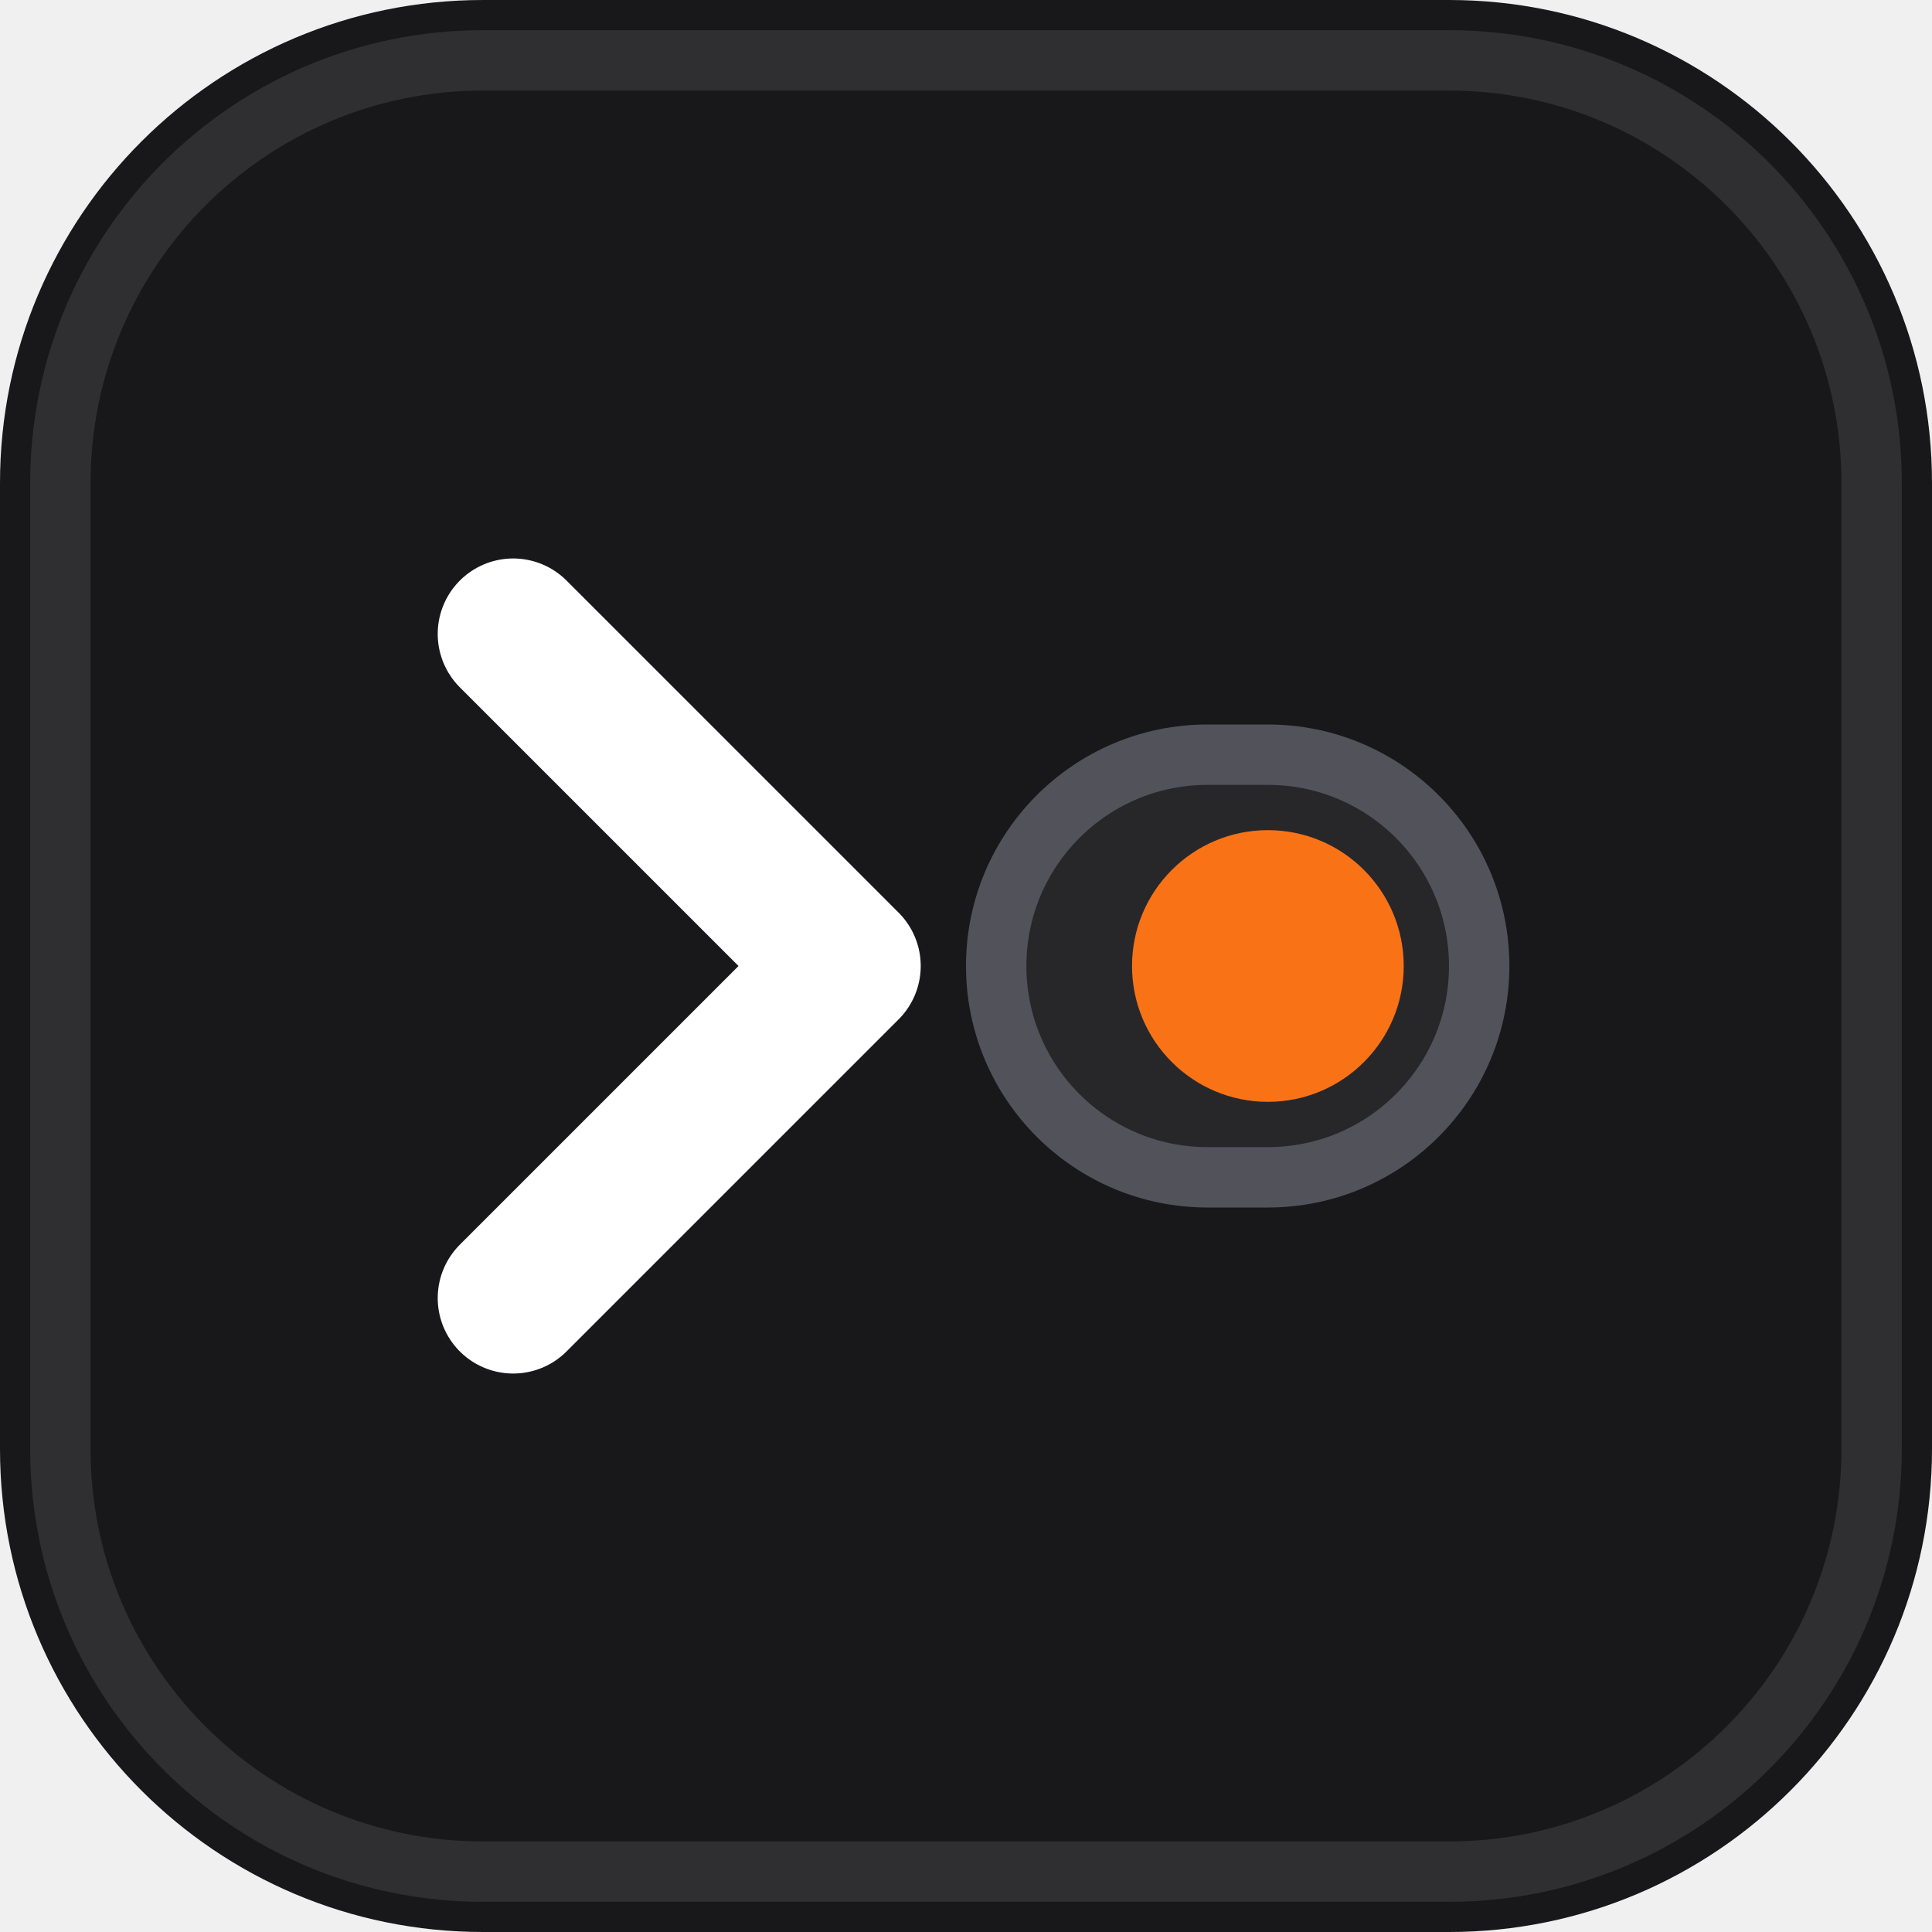
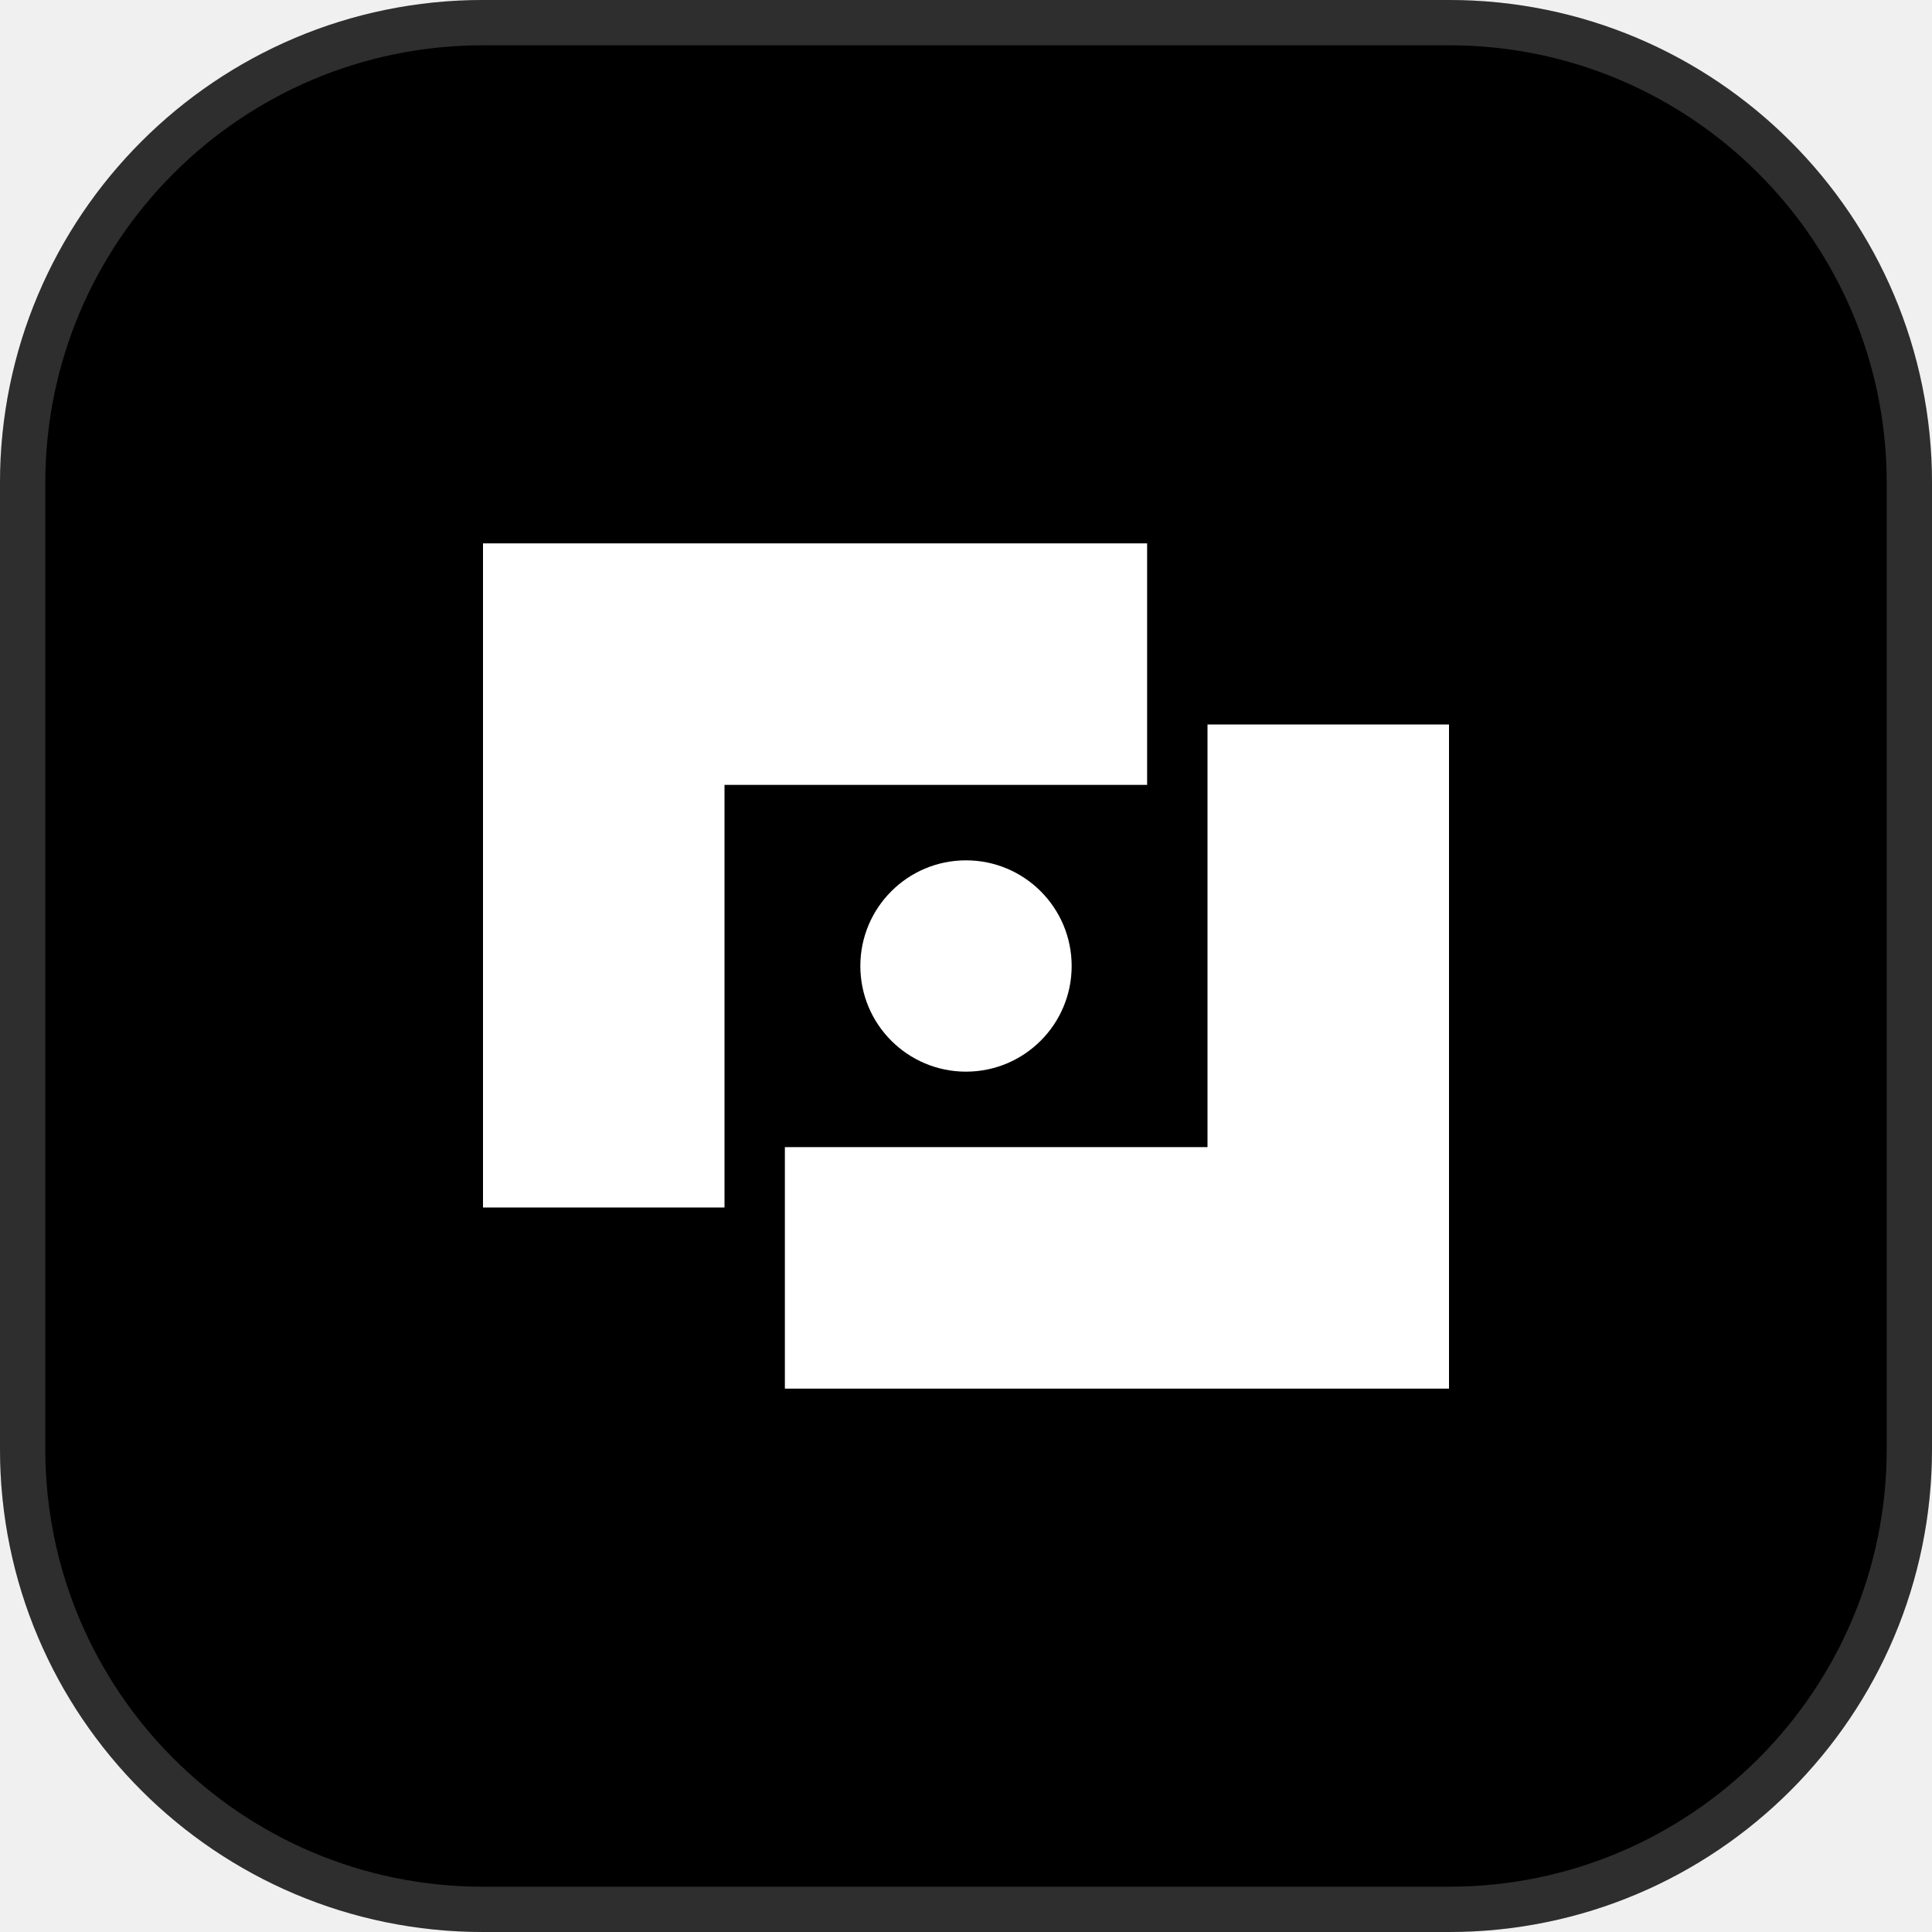
<svg xmlns="http://www.w3.org/2000/svg" viewBox="0 0 64 64" fill="none">
-   <rect width="64" height="64" rx="16" fill="#18181B" />
-   <rect x="2" y="2" width="60" height="60" rx="14" stroke="white" stroke-opacity="0.1" stroke-width="2" />
-   <path d="M17 21L28 32L17 43" stroke="white" stroke-width="5" stroke-linecap="round" stroke-linejoin="round" />
-   <rect x="33" y="25" width="16" height="14" rx="7" fill="#27272A" stroke="#52525B" stroke-width="2" />
-   <circle cx="42" cy="32" r="4.5" fill="#F97316" />
+   <rect width="64" height="64" rx="16" fill="#000000" />
+   <rect x="0.75" y="0.75" width="62.5" height="62.5" rx="15.25" stroke="#FFFFFF" stroke-opacity="0.18" stroke-width="1.5" />
+   <path d="M16 18 H38 V26 H24 V40 H16 Z" fill="#FFFFFF" />
+   <path d="M48 46 H26 V38 H40 V24 H48 Z" fill="#FFFFFF" />
+   <circle cx="32" cy="32" r="3.5" fill="#FFFFFF" />
</svg>
